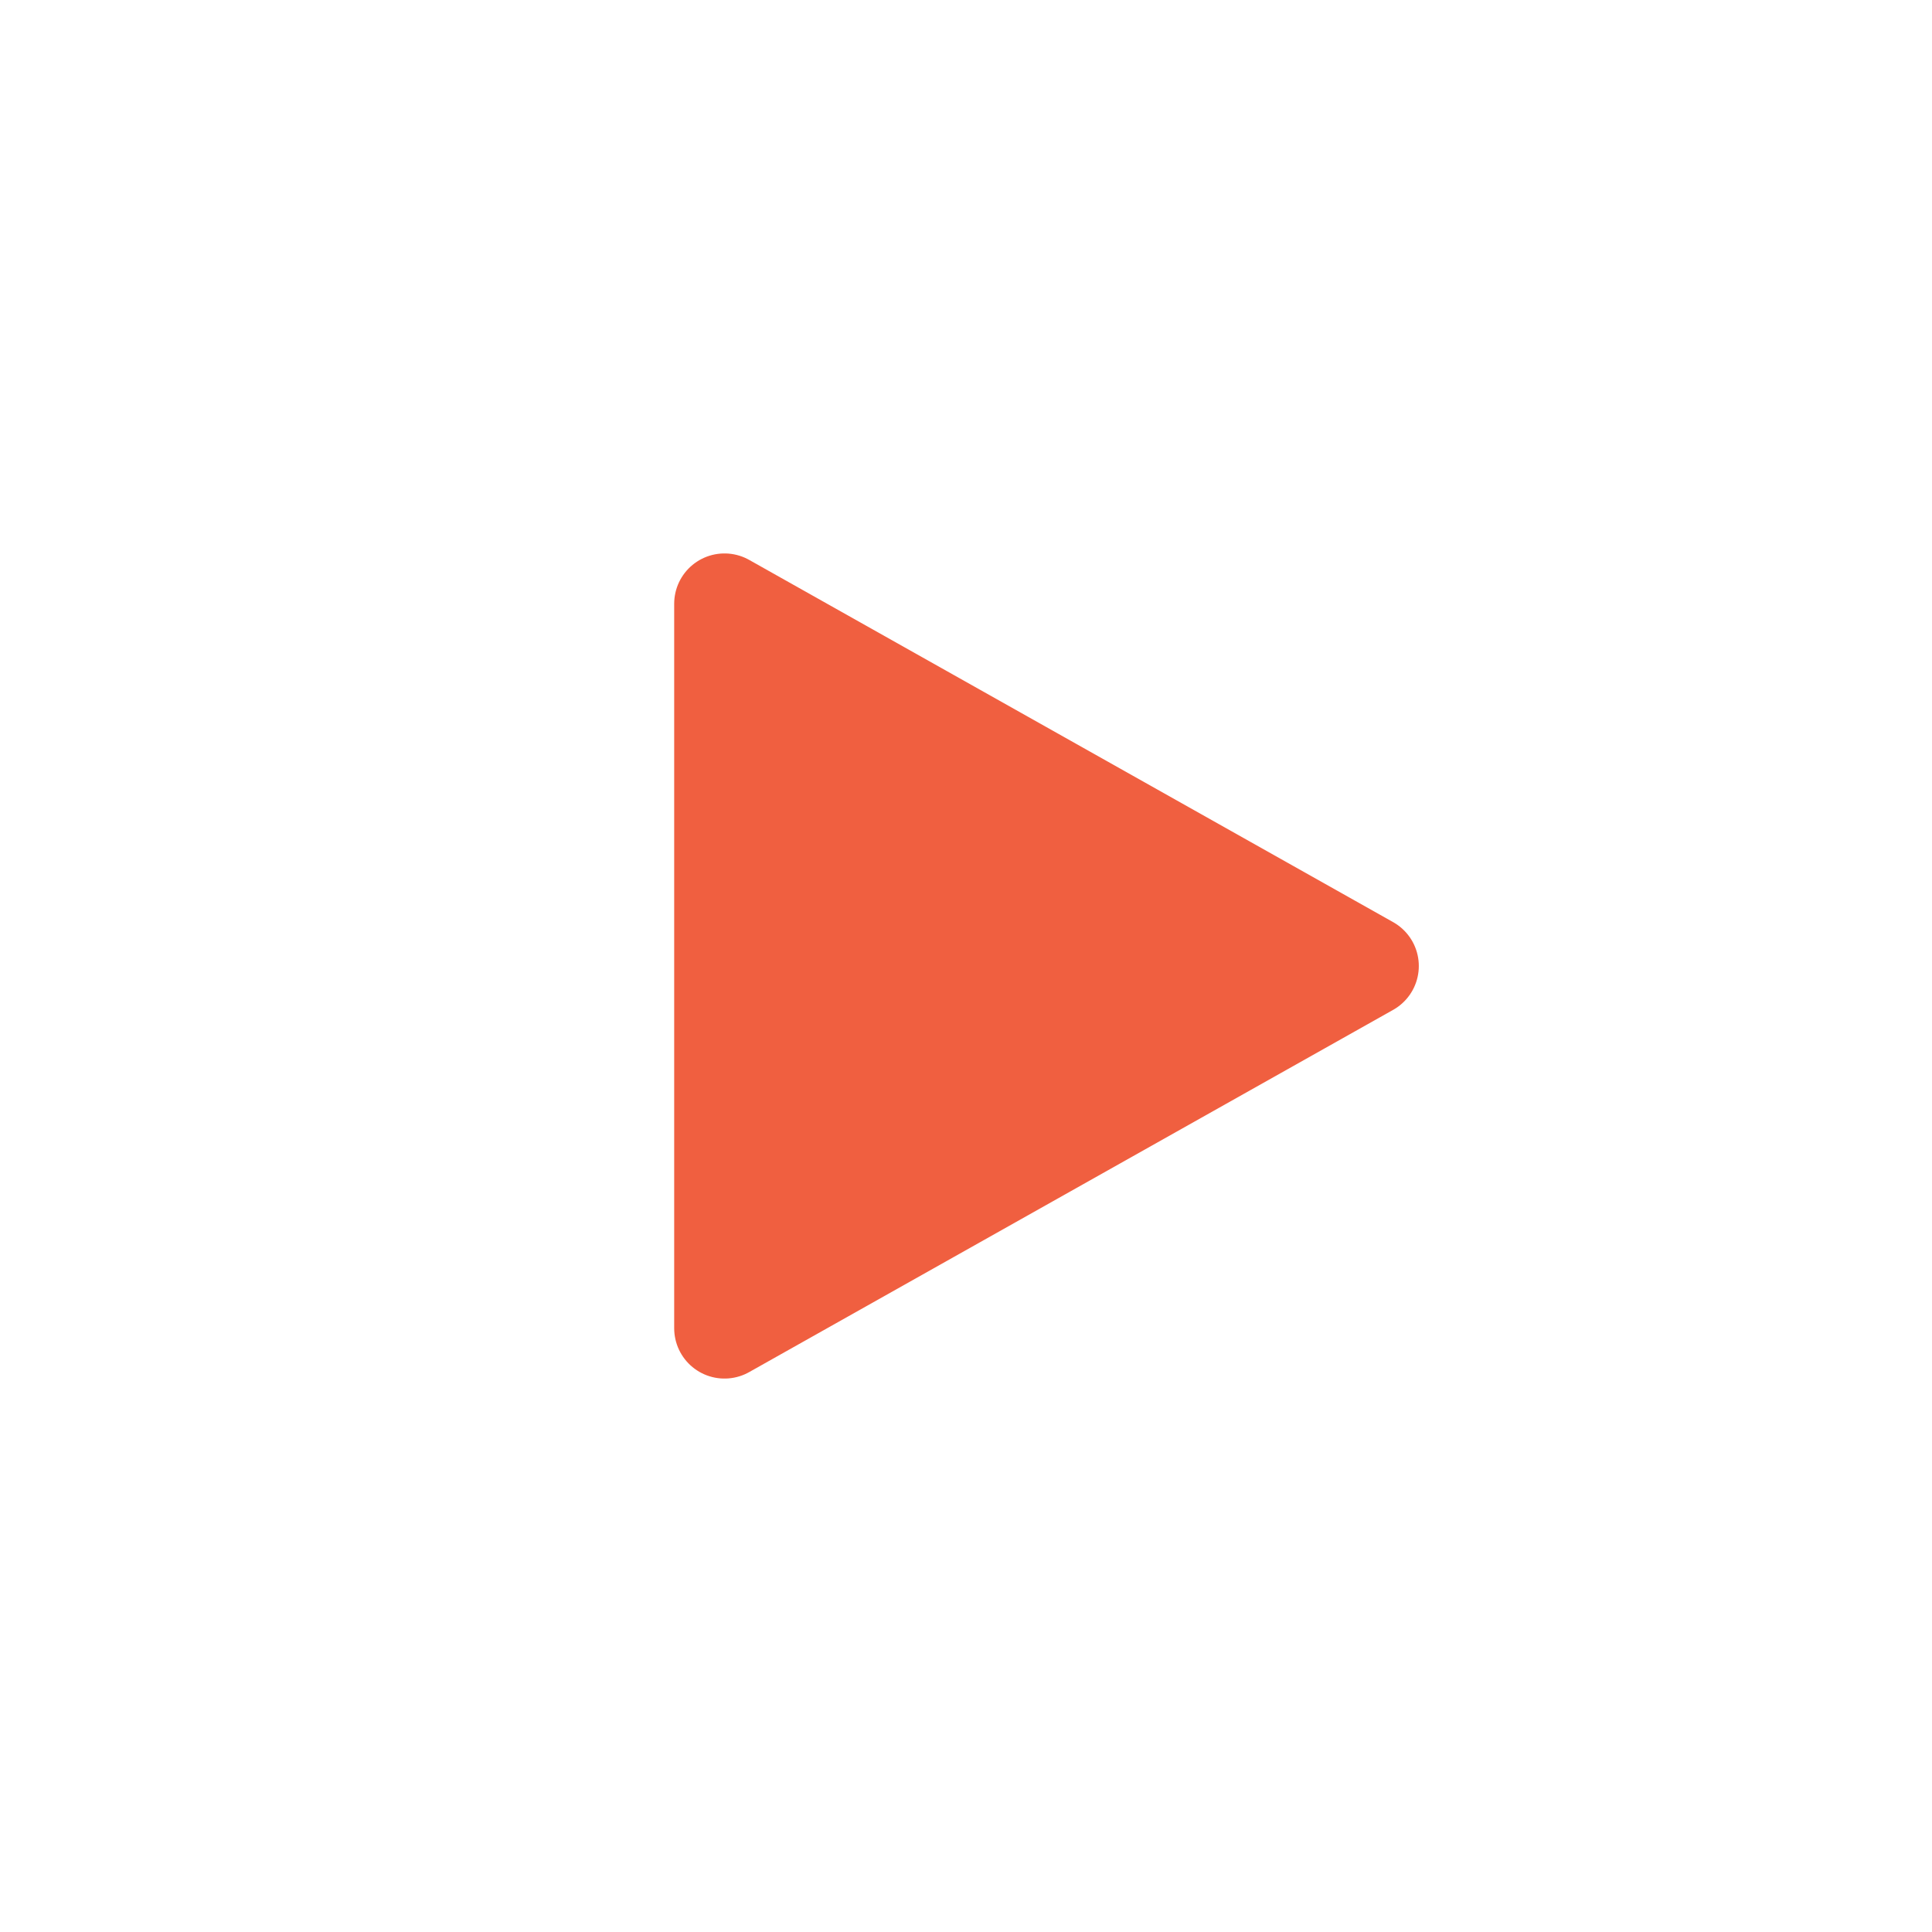
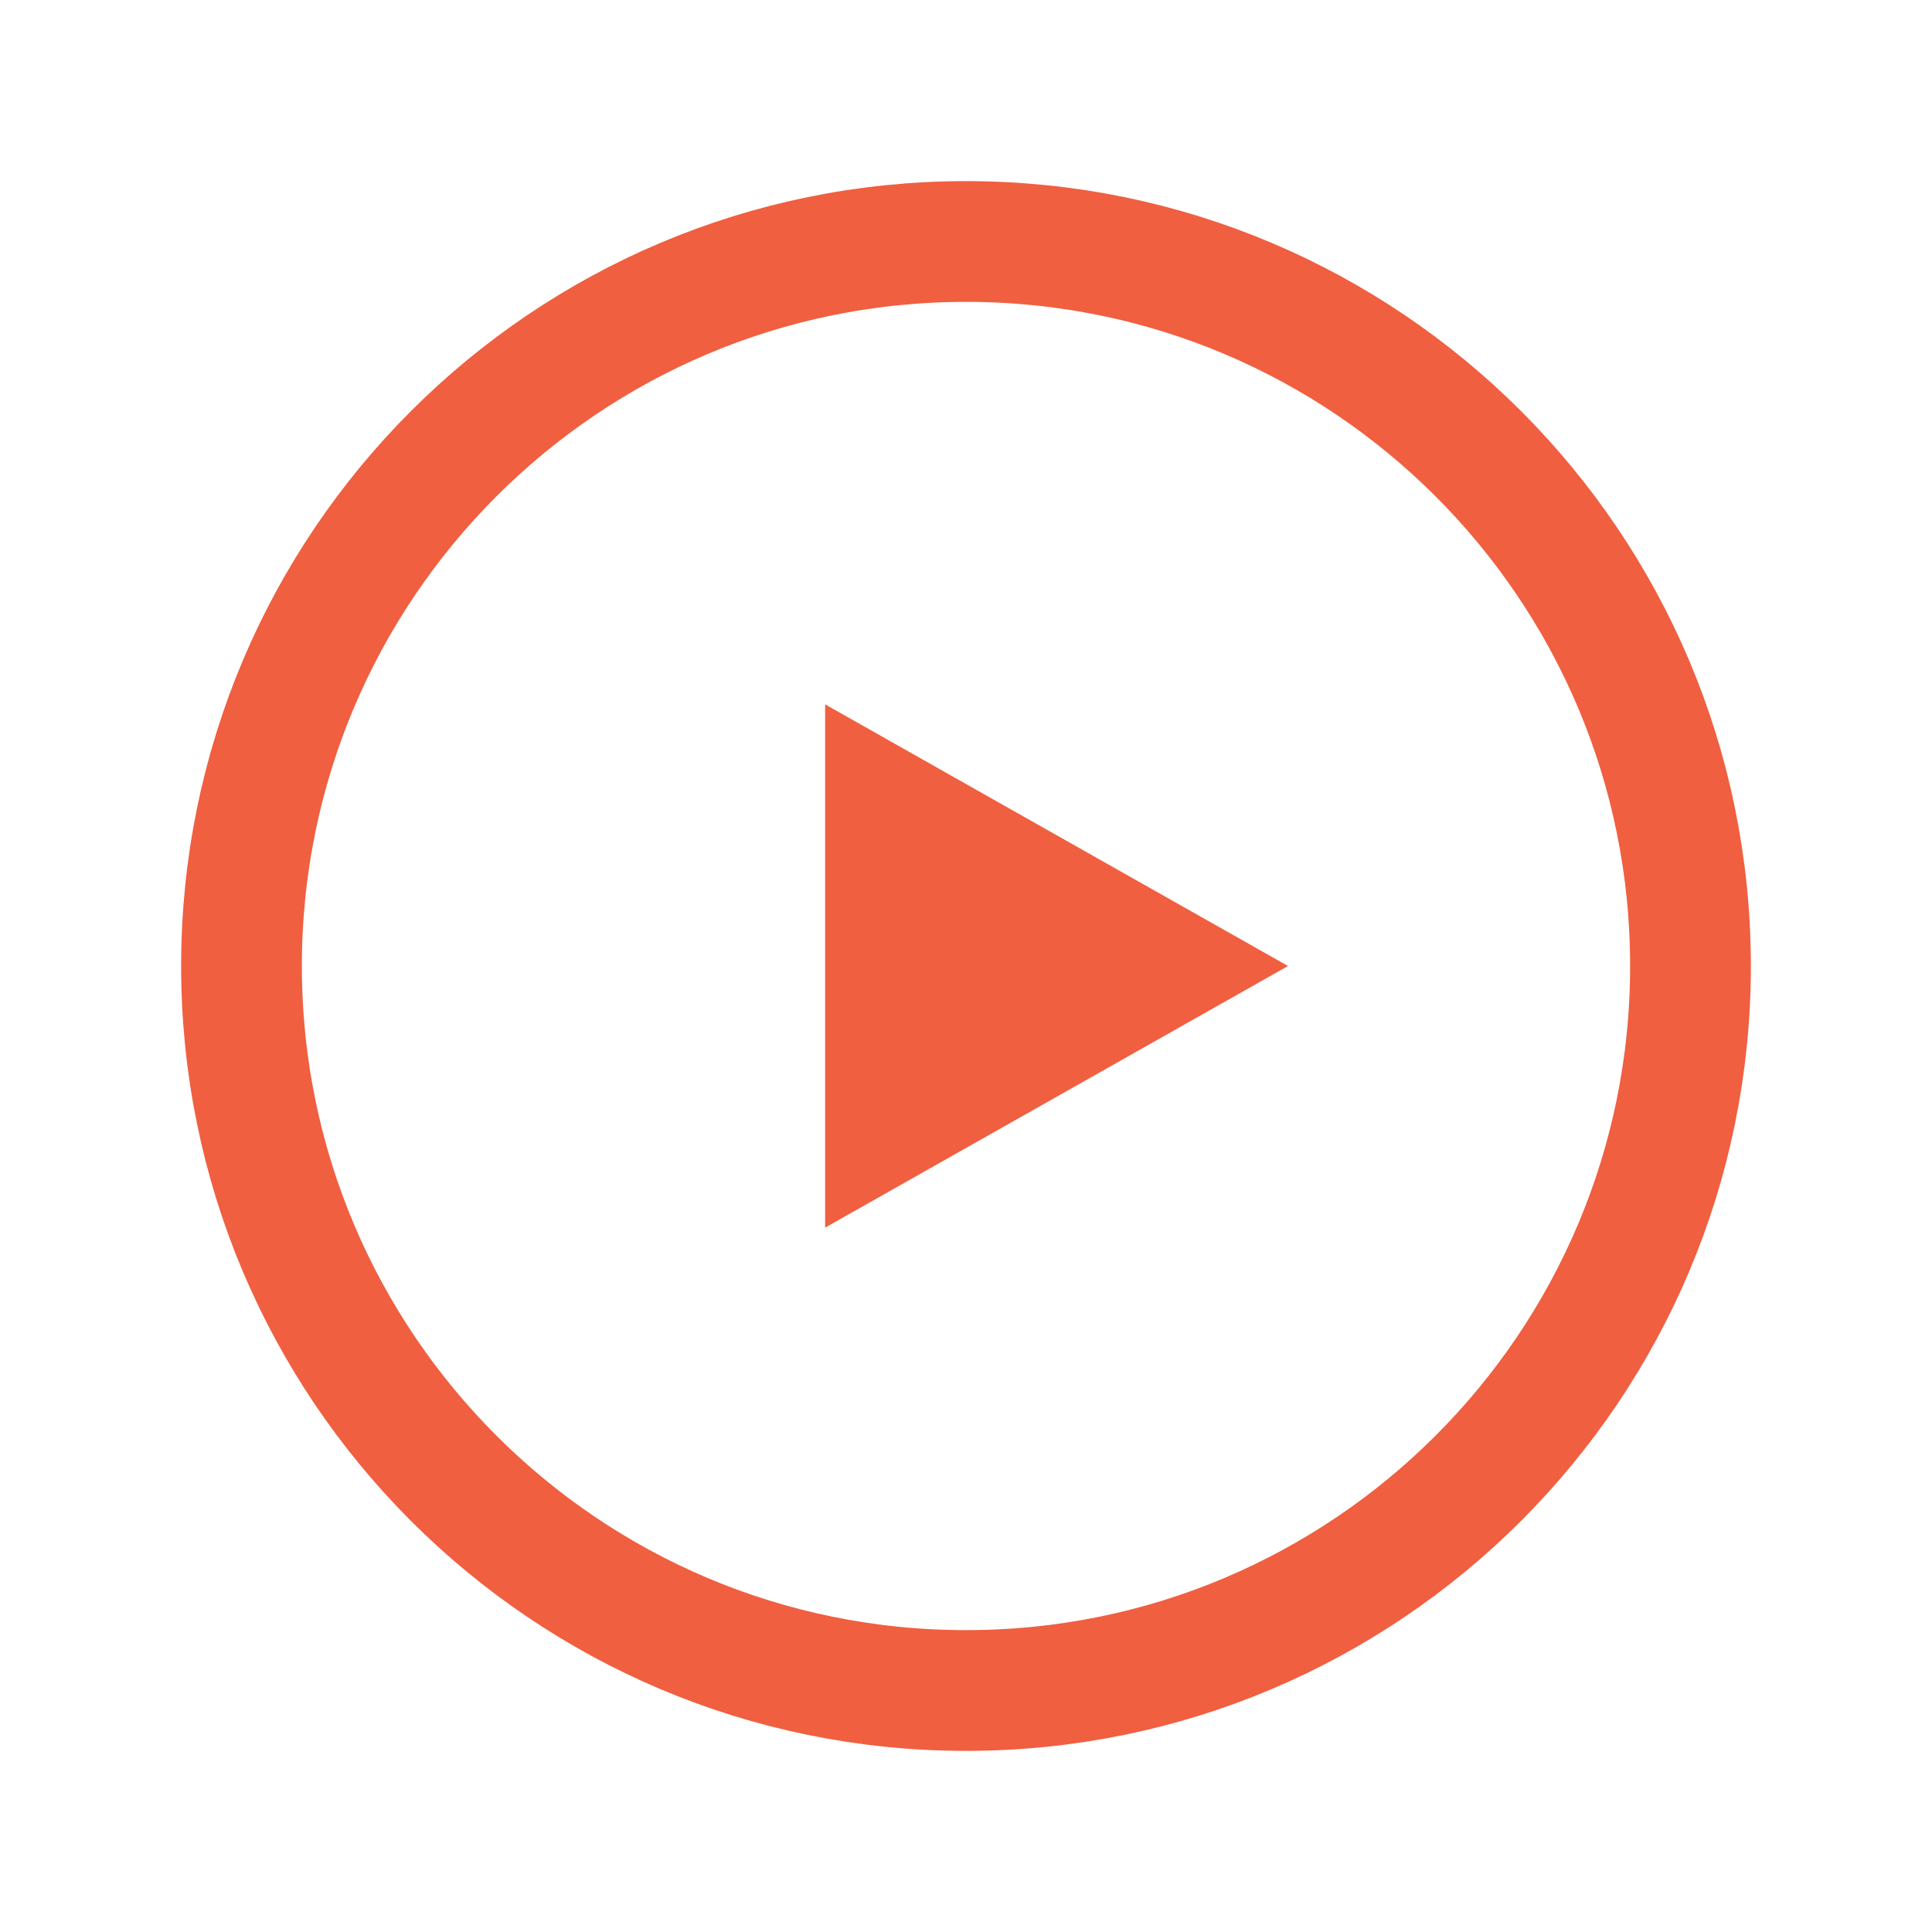
<svg xmlns="http://www.w3.org/2000/svg" width="24" height="24" viewBox="0 0 24 24" fill="none">
-   <path d="M9 7.5v9l8-4.5-8-4.5z" fill="#F05F40" stroke="#F05F40" stroke-width="1.25" stroke-linejoin="round" />
+   <circle cx="12" cy="12" r="9" stroke="#F05F40" stroke-width="1.5" />
+   <path d="M10.25 8.75v6.5l5.75-3.25-5.75-3.25z" fill="#F05F40" />
</svg>
